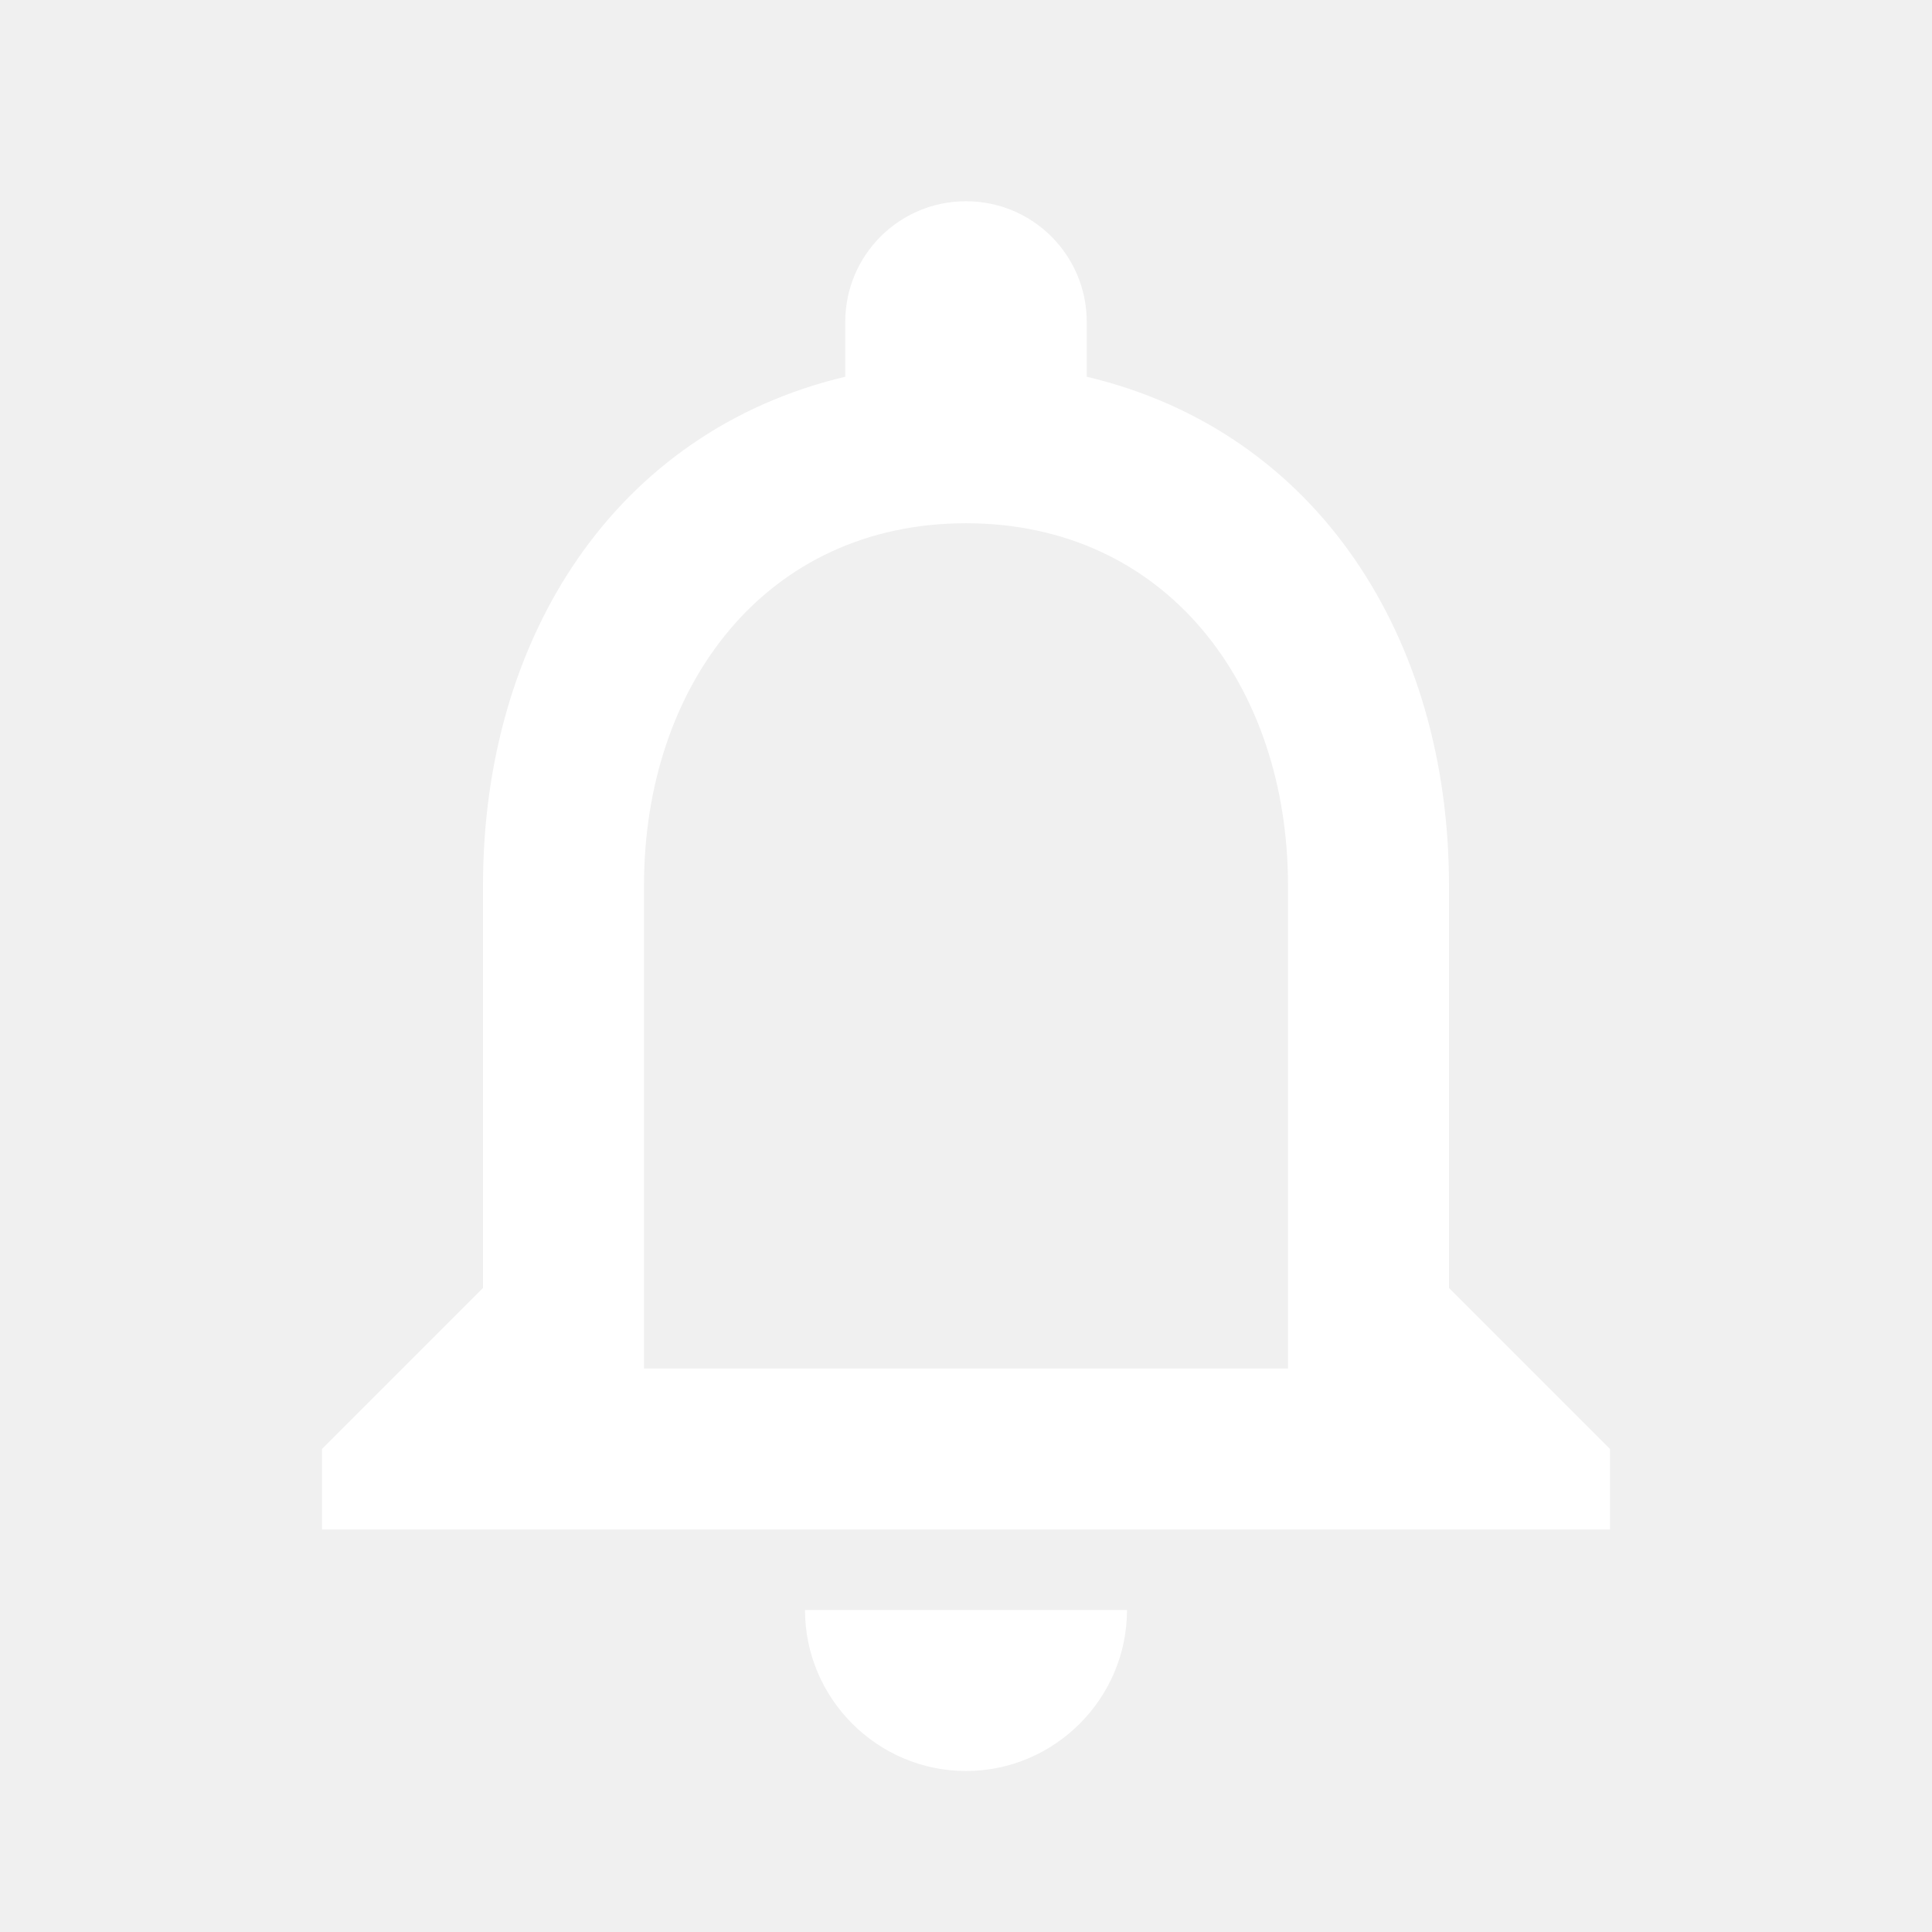
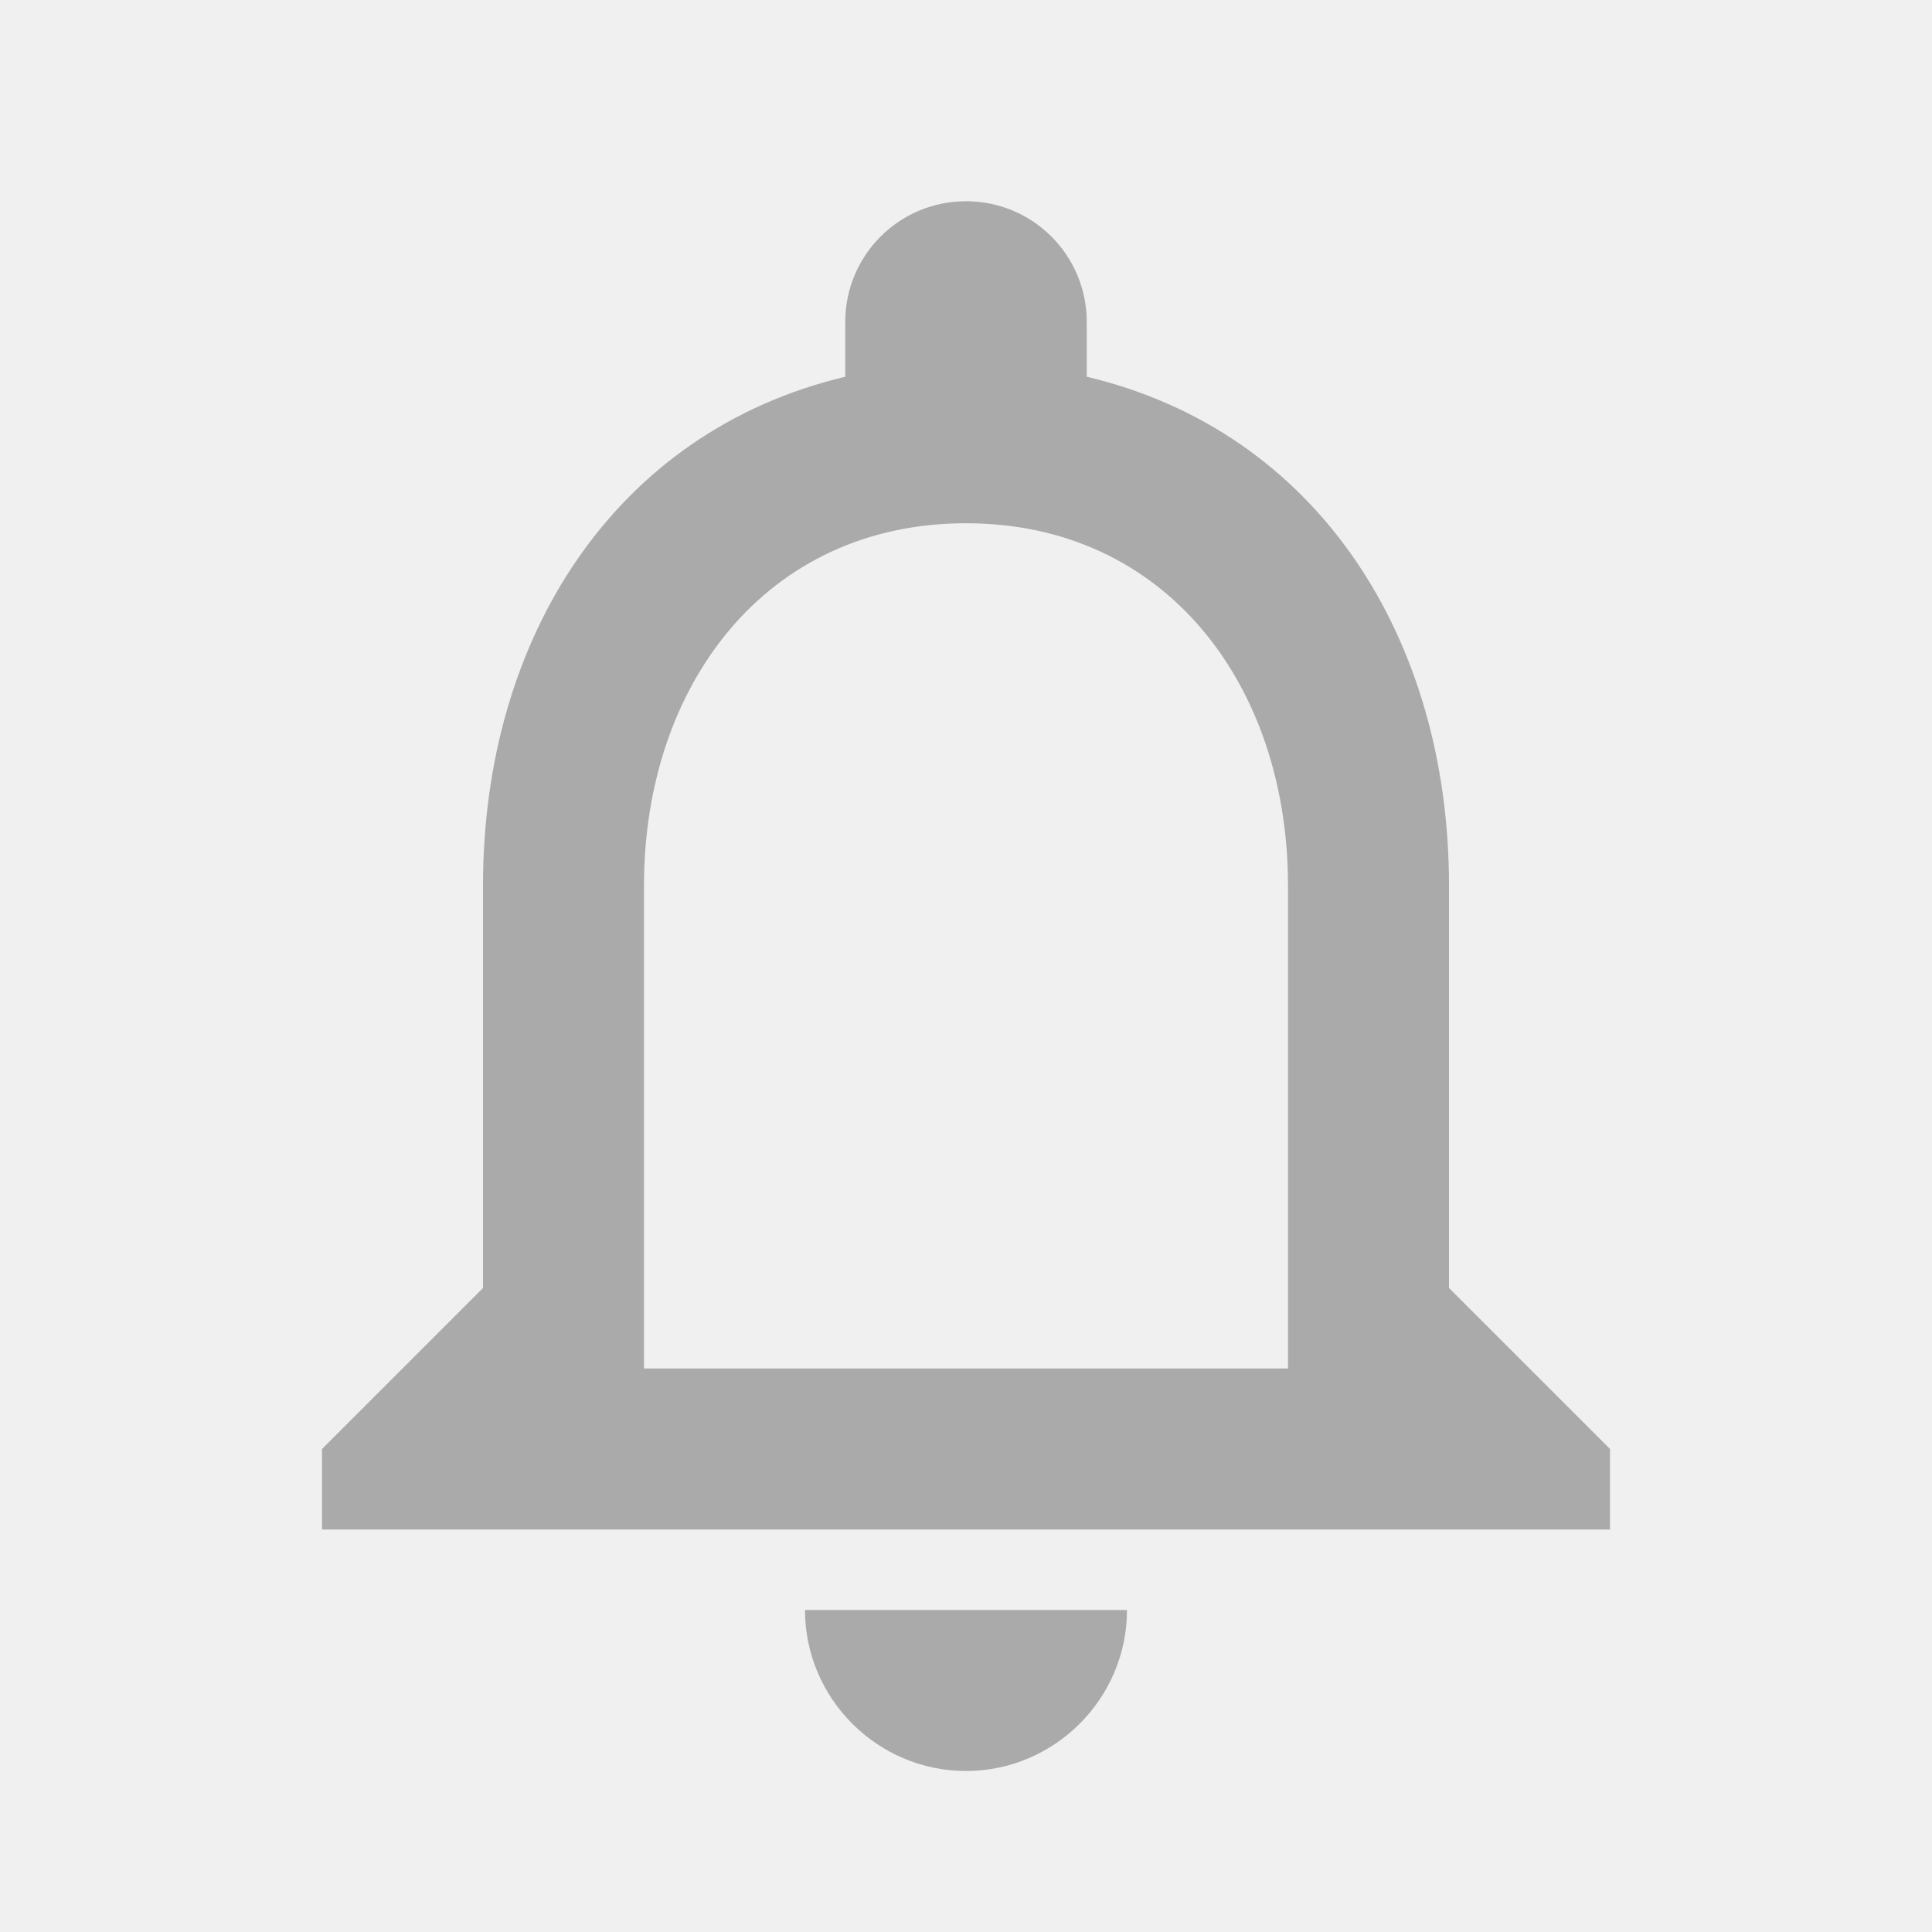
<svg xmlns="http://www.w3.org/2000/svg" height="24" viewBox="0 0 24 24" width="24">
  <path d="M0 0h24v24H0z" fill="none" />
-   <path fill="#fff" d="M12 22c1.1 0 2-.9 2-2h-4c0 1.1.9 2 2 2zm6-6v-5c0-3.07-1.63-5.64-4.5-6.32V4c0-.83-.67-1.5-1.5-1.5s-1.5.67-1.5 1.5v.68C7.64 5.36 6 7.92 6 11v5l-2 2v1h16v-1l-2-2zm-2 1H8v-6c0-2.48 1.51-4.5 4-4.5s4 2.02 4 4.5v6z" />
+   <path fill="#aaa" d="M12 22c1.1 0 2-.9 2-2h-4c0 1.1.9 2 2 2zm6-6v-5c0-3.07-1.63-5.64-4.5-6.32V4c0-.83-.67-1.5-1.5-1.5s-1.5.67-1.5 1.5v.68C7.64 5.36 6 7.92 6 11v5l-2 2v1h16v-1l-2-2zm-2 1H8v-6c0-2.48 1.51-4.5 4-4.5s4 2.02 4 4.5v6z" />
</svg>
